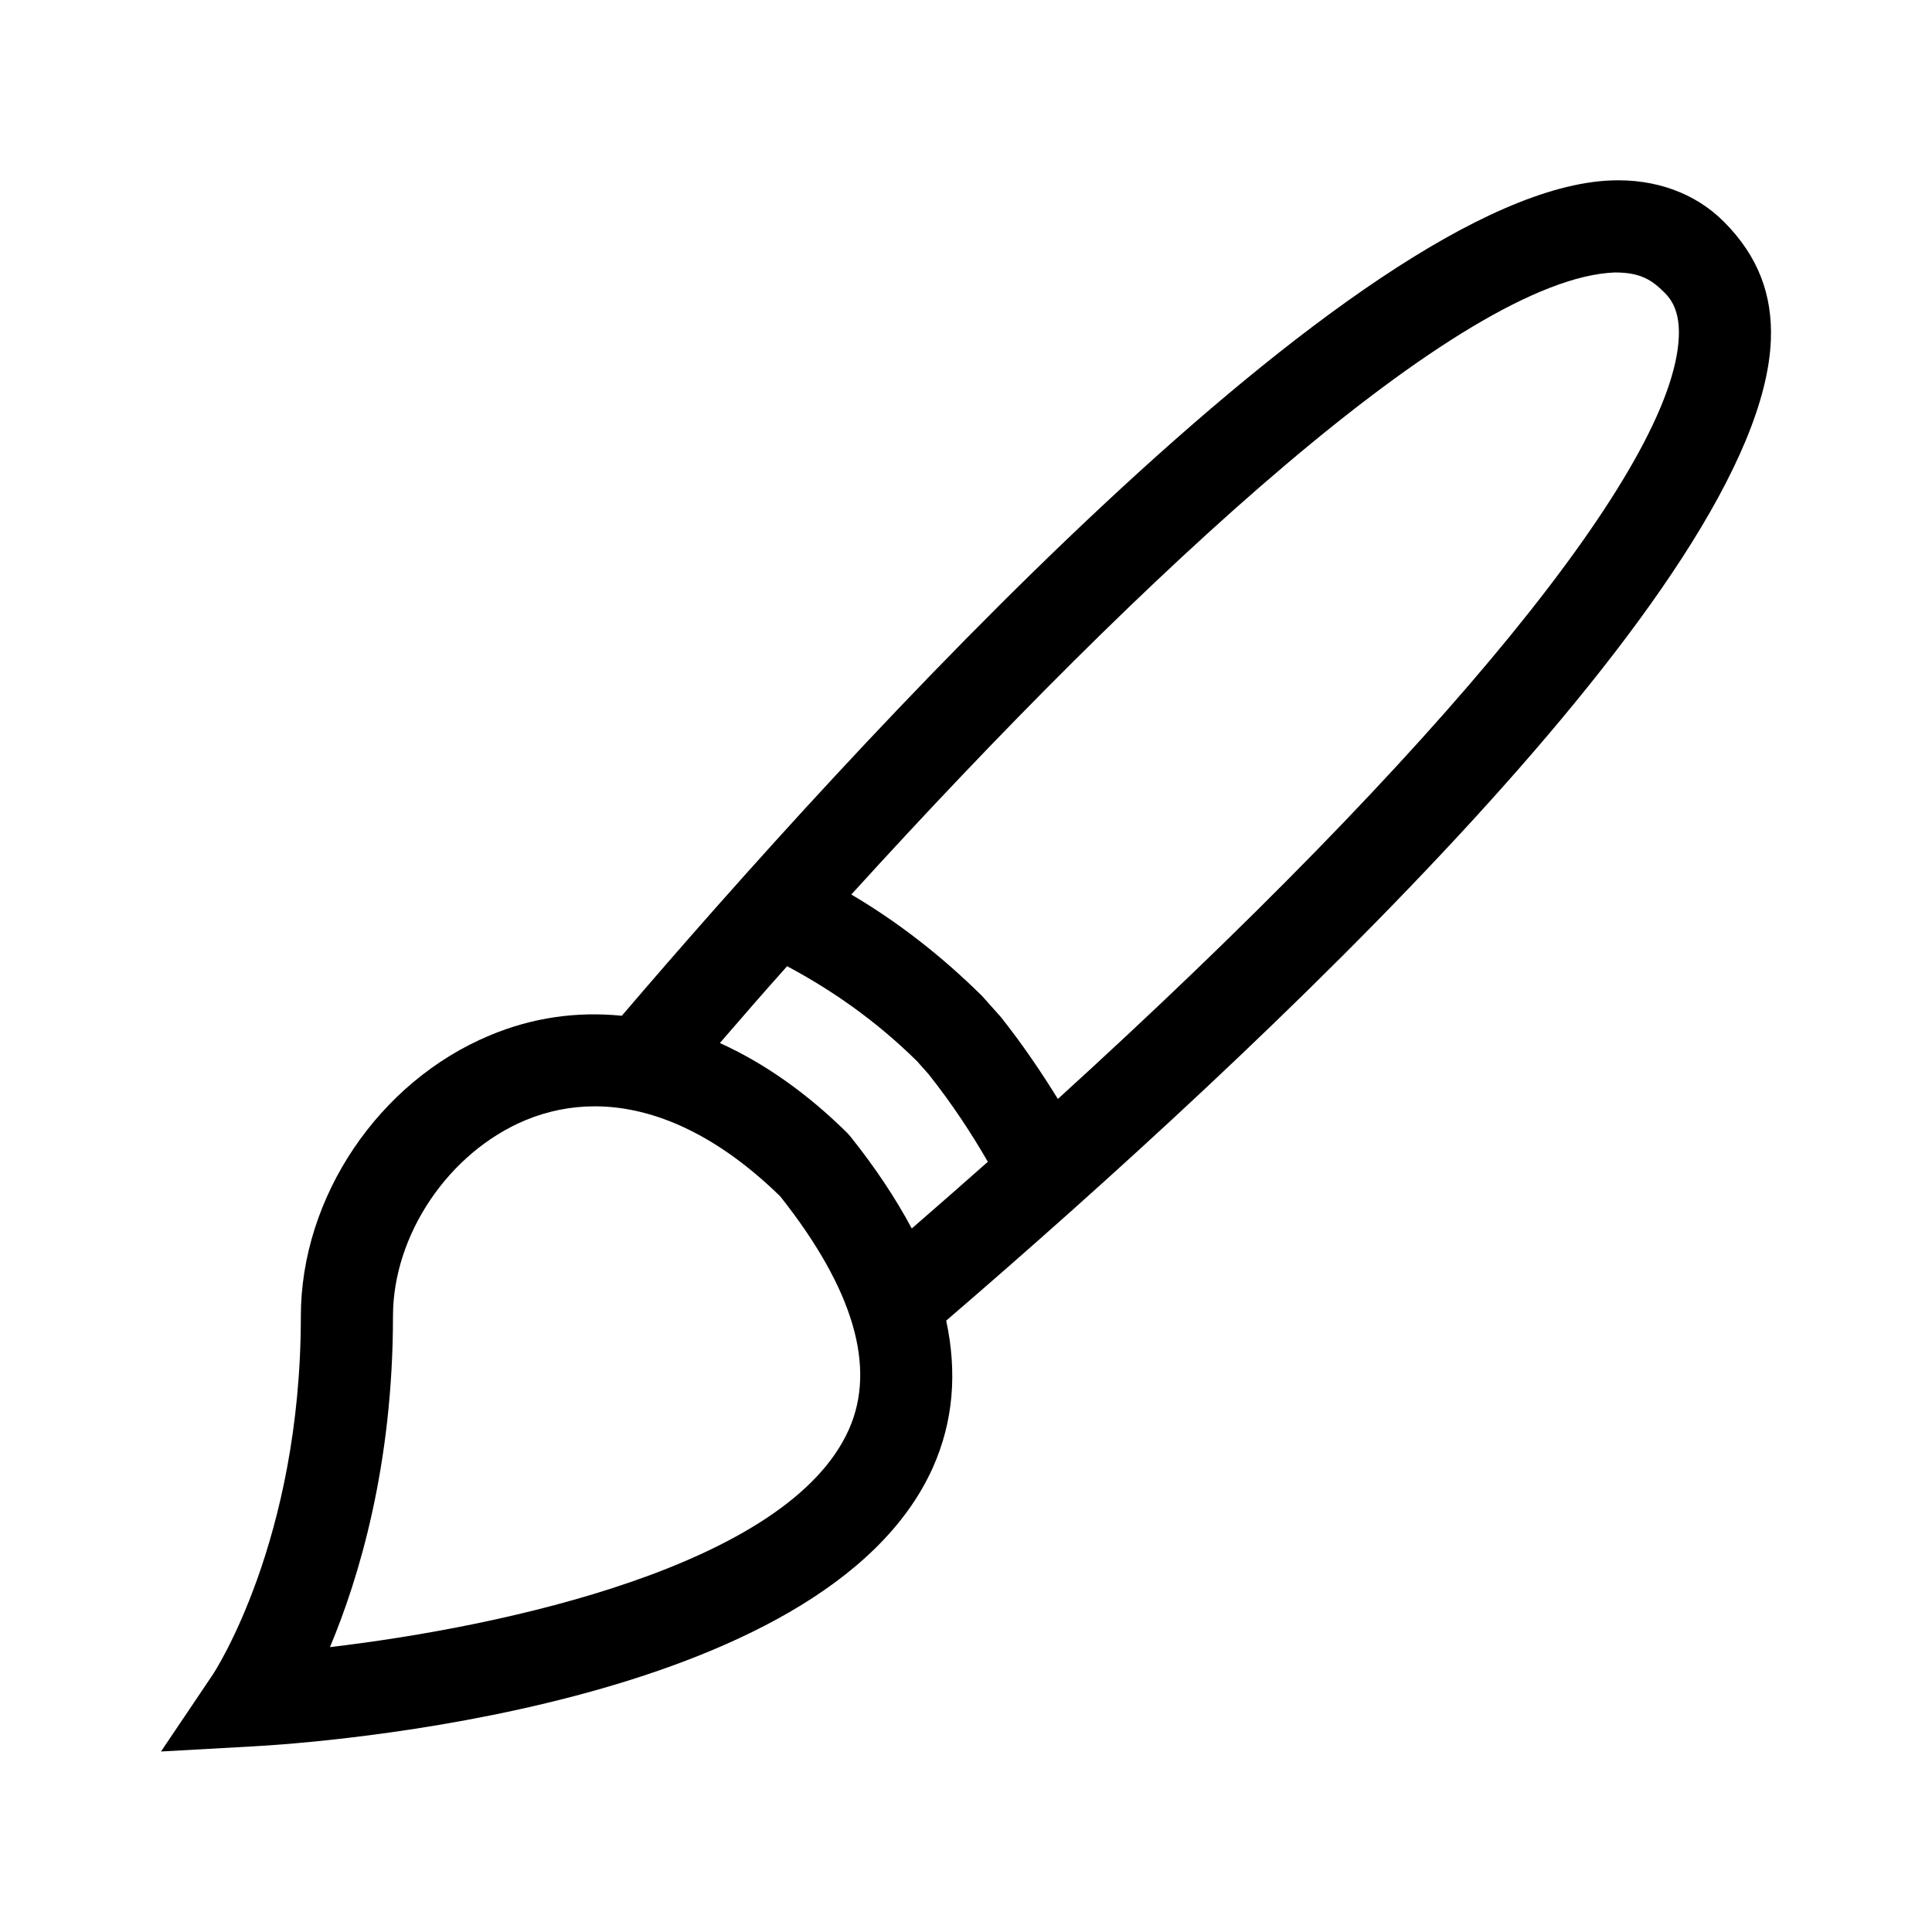
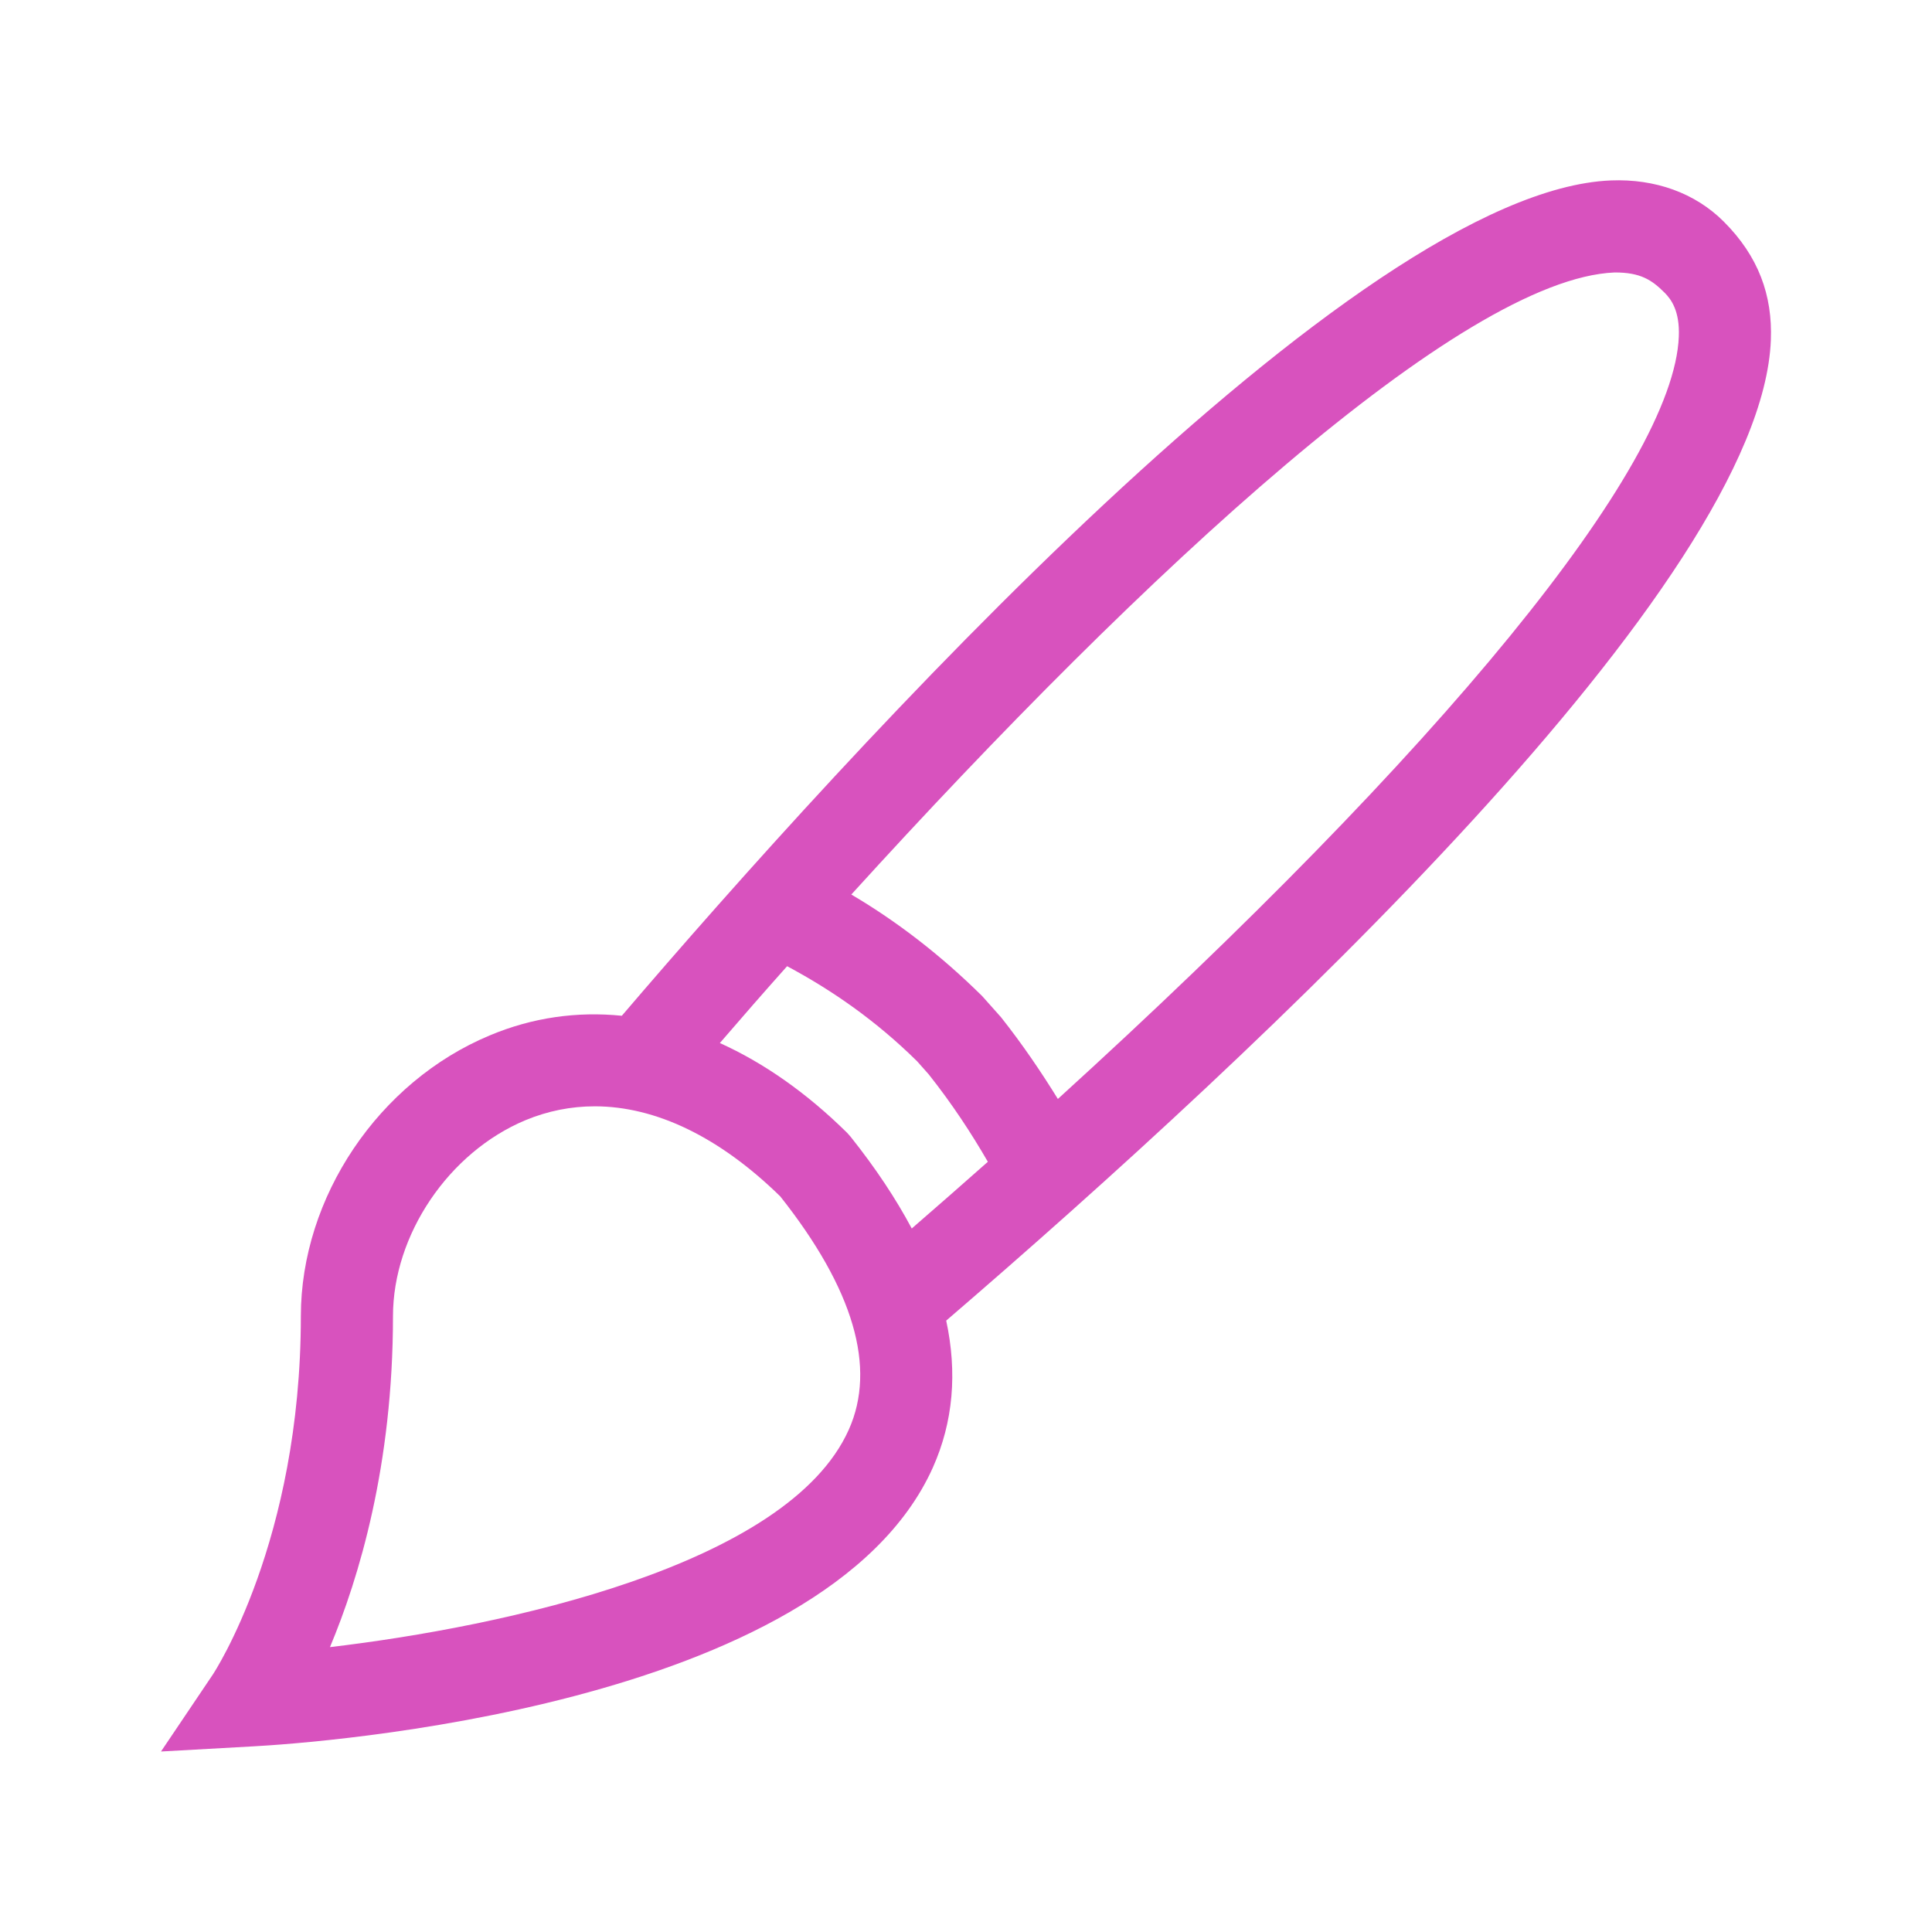
<svg xmlns="http://www.w3.org/2000/svg" viewBox="0 0 24 24">
-   <g transform="matrix(0.01041667 0 0 0.01041667 2 2)">
+   <g fill="#D852BE" transform="matrix(0.01041667 0 0 0.01041667 2 2)">
    <path d="M517.257 1127.343c72.733 0 148.871 36.586 221.274 107.45 87.455 110.418 114.922 204.135 81.632 278.296-72.733 162.274-412.664 234.897-618.666 259.178 34.609-82.62 75.15-216.88 75.15-394.645 0-97.123 66.47-195.455 157.88-233.689 26.698-11.097 54.494-16.59 82.73-16.59Zm229.404-167.109c54.055 28.895 106.462 65.371 155.133 113.494l13.844 15.6c28.016 35.378 50.649 69.987 70.425 104.155-29.554 26.259-59.878 52.737-90.75 79.545-18.898-35.488-43.069-71.964-72.843-109.319l-4.285-4.834c-48.342-47.683-99.43-83.39-151.727-107.011 26.368-30.653 53.066-61.196 80.203-91.63Zm1046.49-803.133c7.801 7.8 18.129 21.754 16.92 52.187-6.043 155.683-284.338 494.405-740.509 909.266-19.995-32.302-41.969-64.822-67.788-97.453l-22.523-25.27c-49.22-48.671-101.408-88.883-156.012-121.074 350.588-385.855 728.203-734.356 910.254-741.828 30.983-.109 44.497 9.01 59.658 24.172Zm126.678 56.472c2.087-53.615-14.832-99.98-56.142-141.29-34.28-34.279-81.962-51.198-134.588-49.11-304.554 12.414-912.232 683.377-1179.54 996.17-53.616-5.383-106.682 2.088-157.441 23.402-132.61 55.263-225.339 193.038-225.339 334.877 0 268.517-103.935 425.737-104.923 427.275L0 1896.747l110.307-6.153c69.217-3.735 681.29-45.375 810.165-332.46 24.39-54.604 29.225-113.163 15.93-175.239 374.32-321.802 972.11-879.71 983.427-1169.322" fill-rule="evenodd" />
  </g>
</svg>
